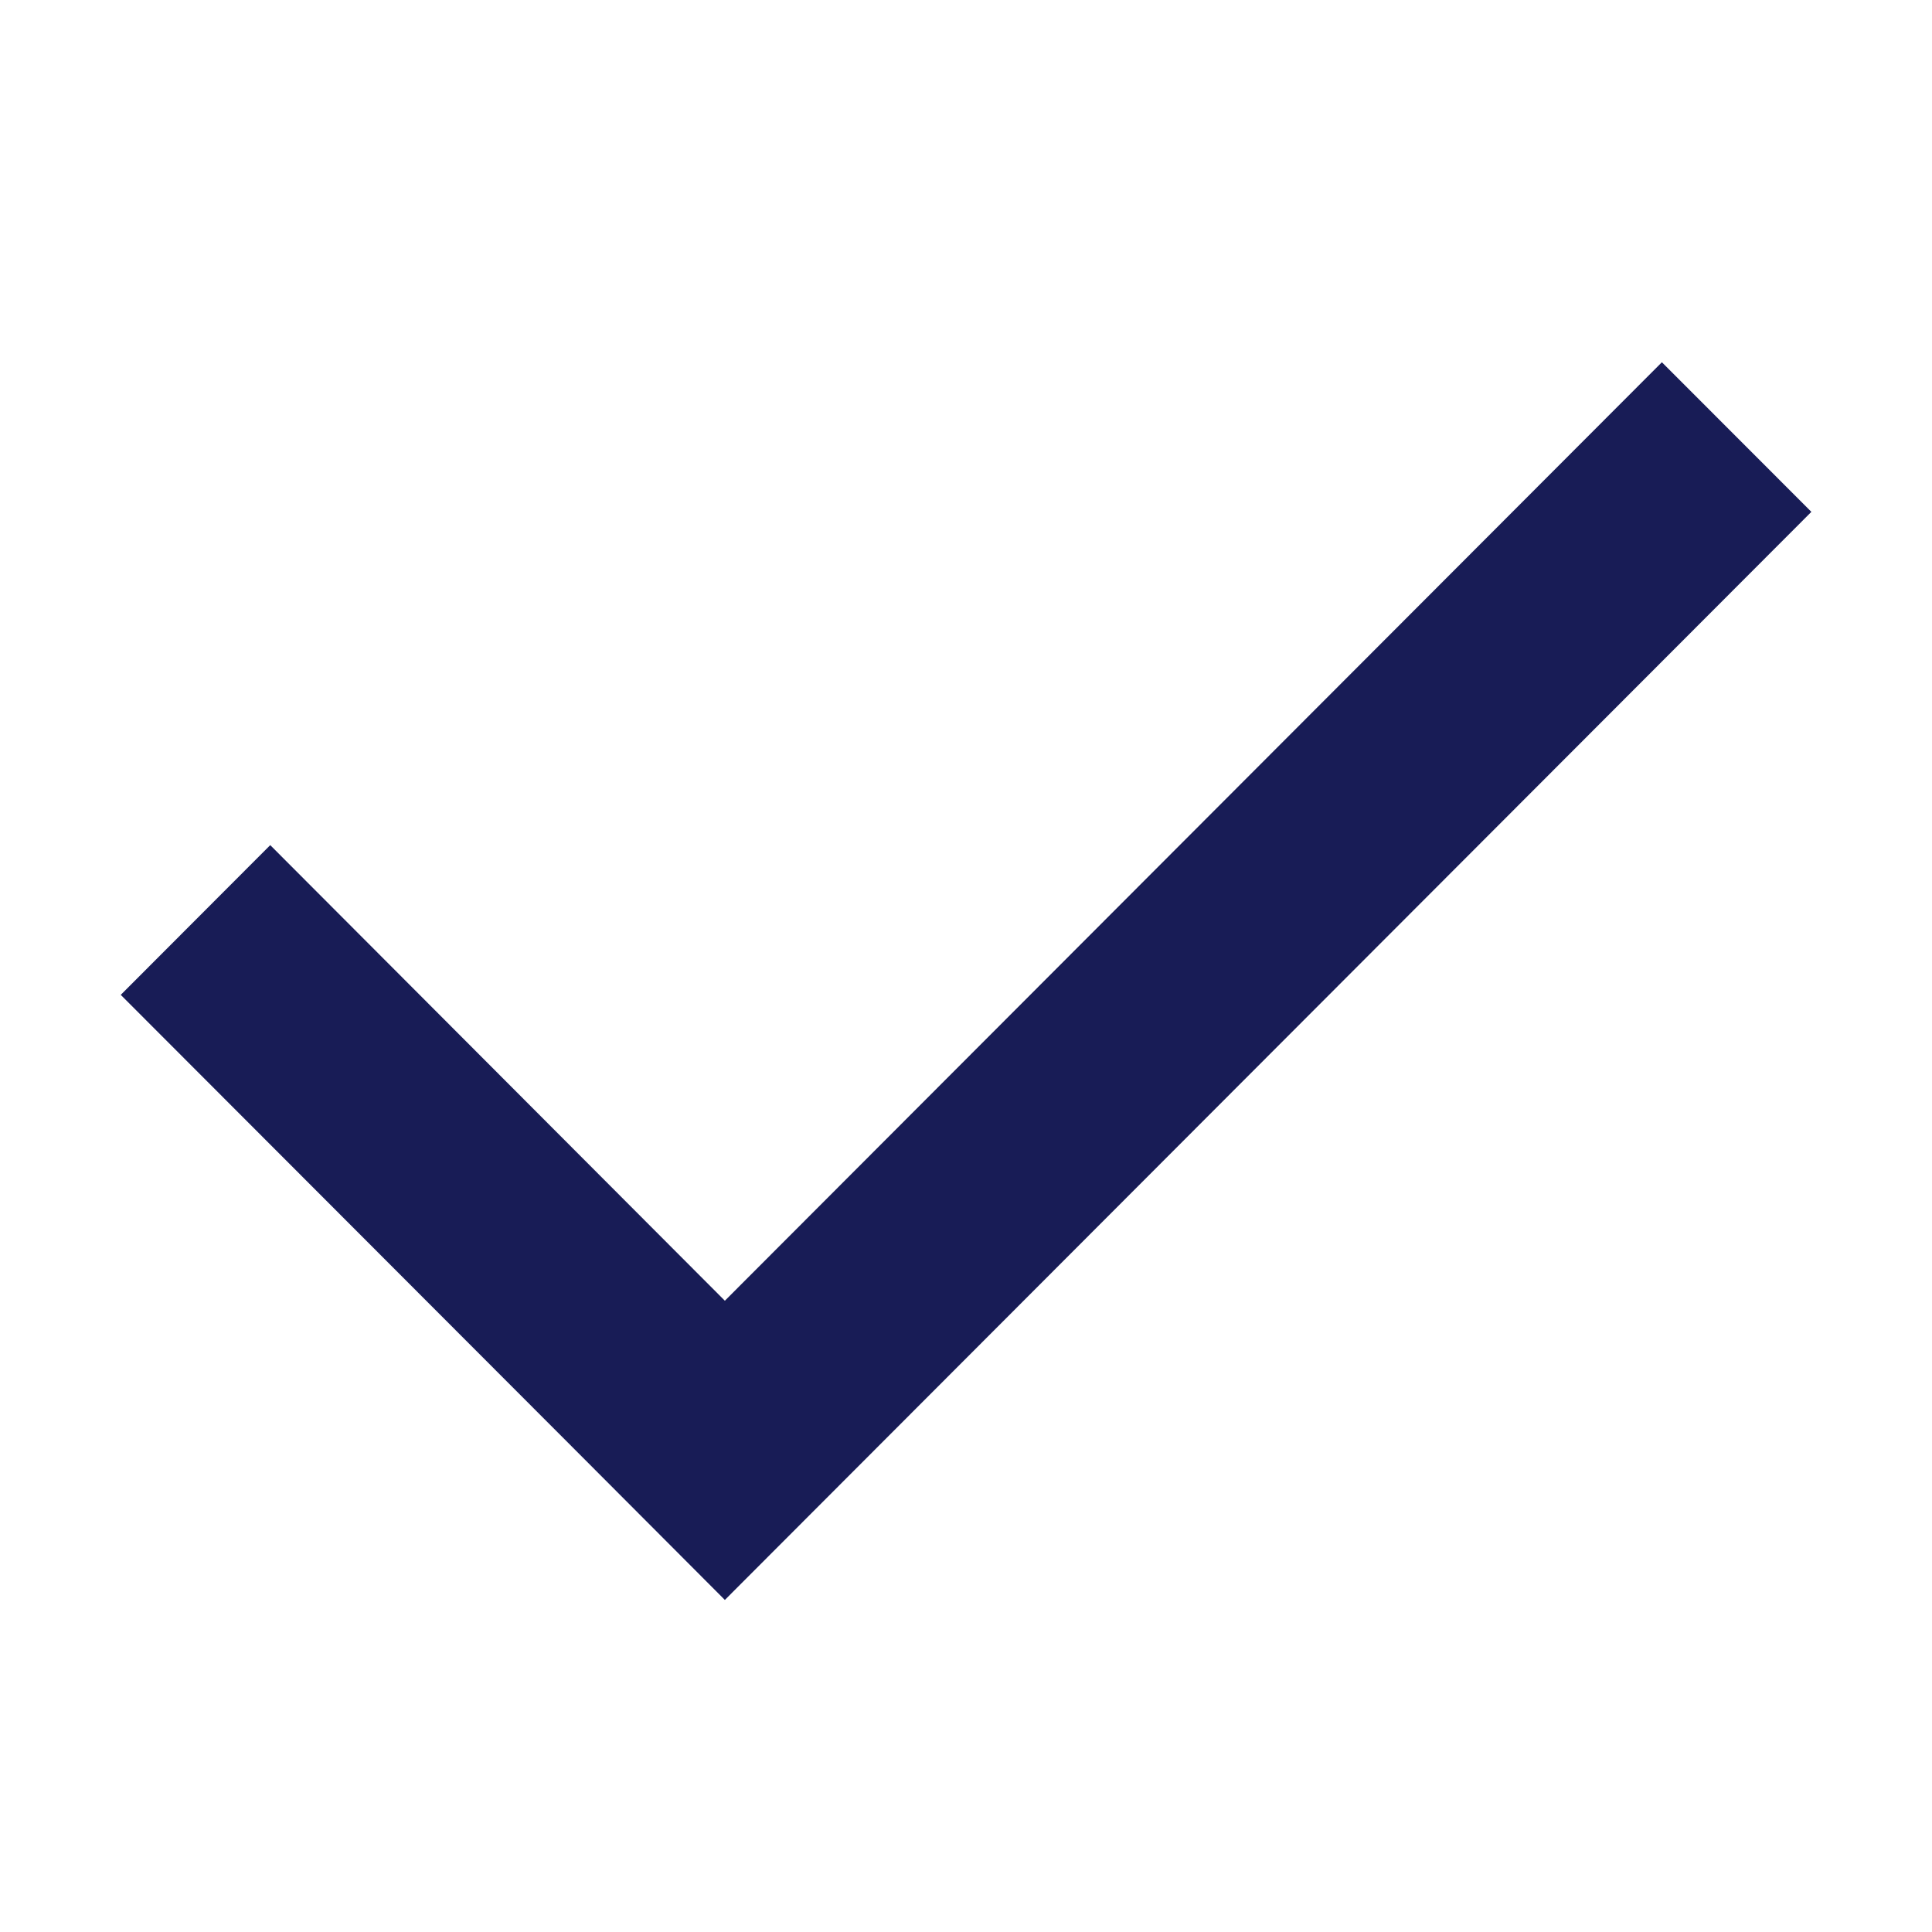
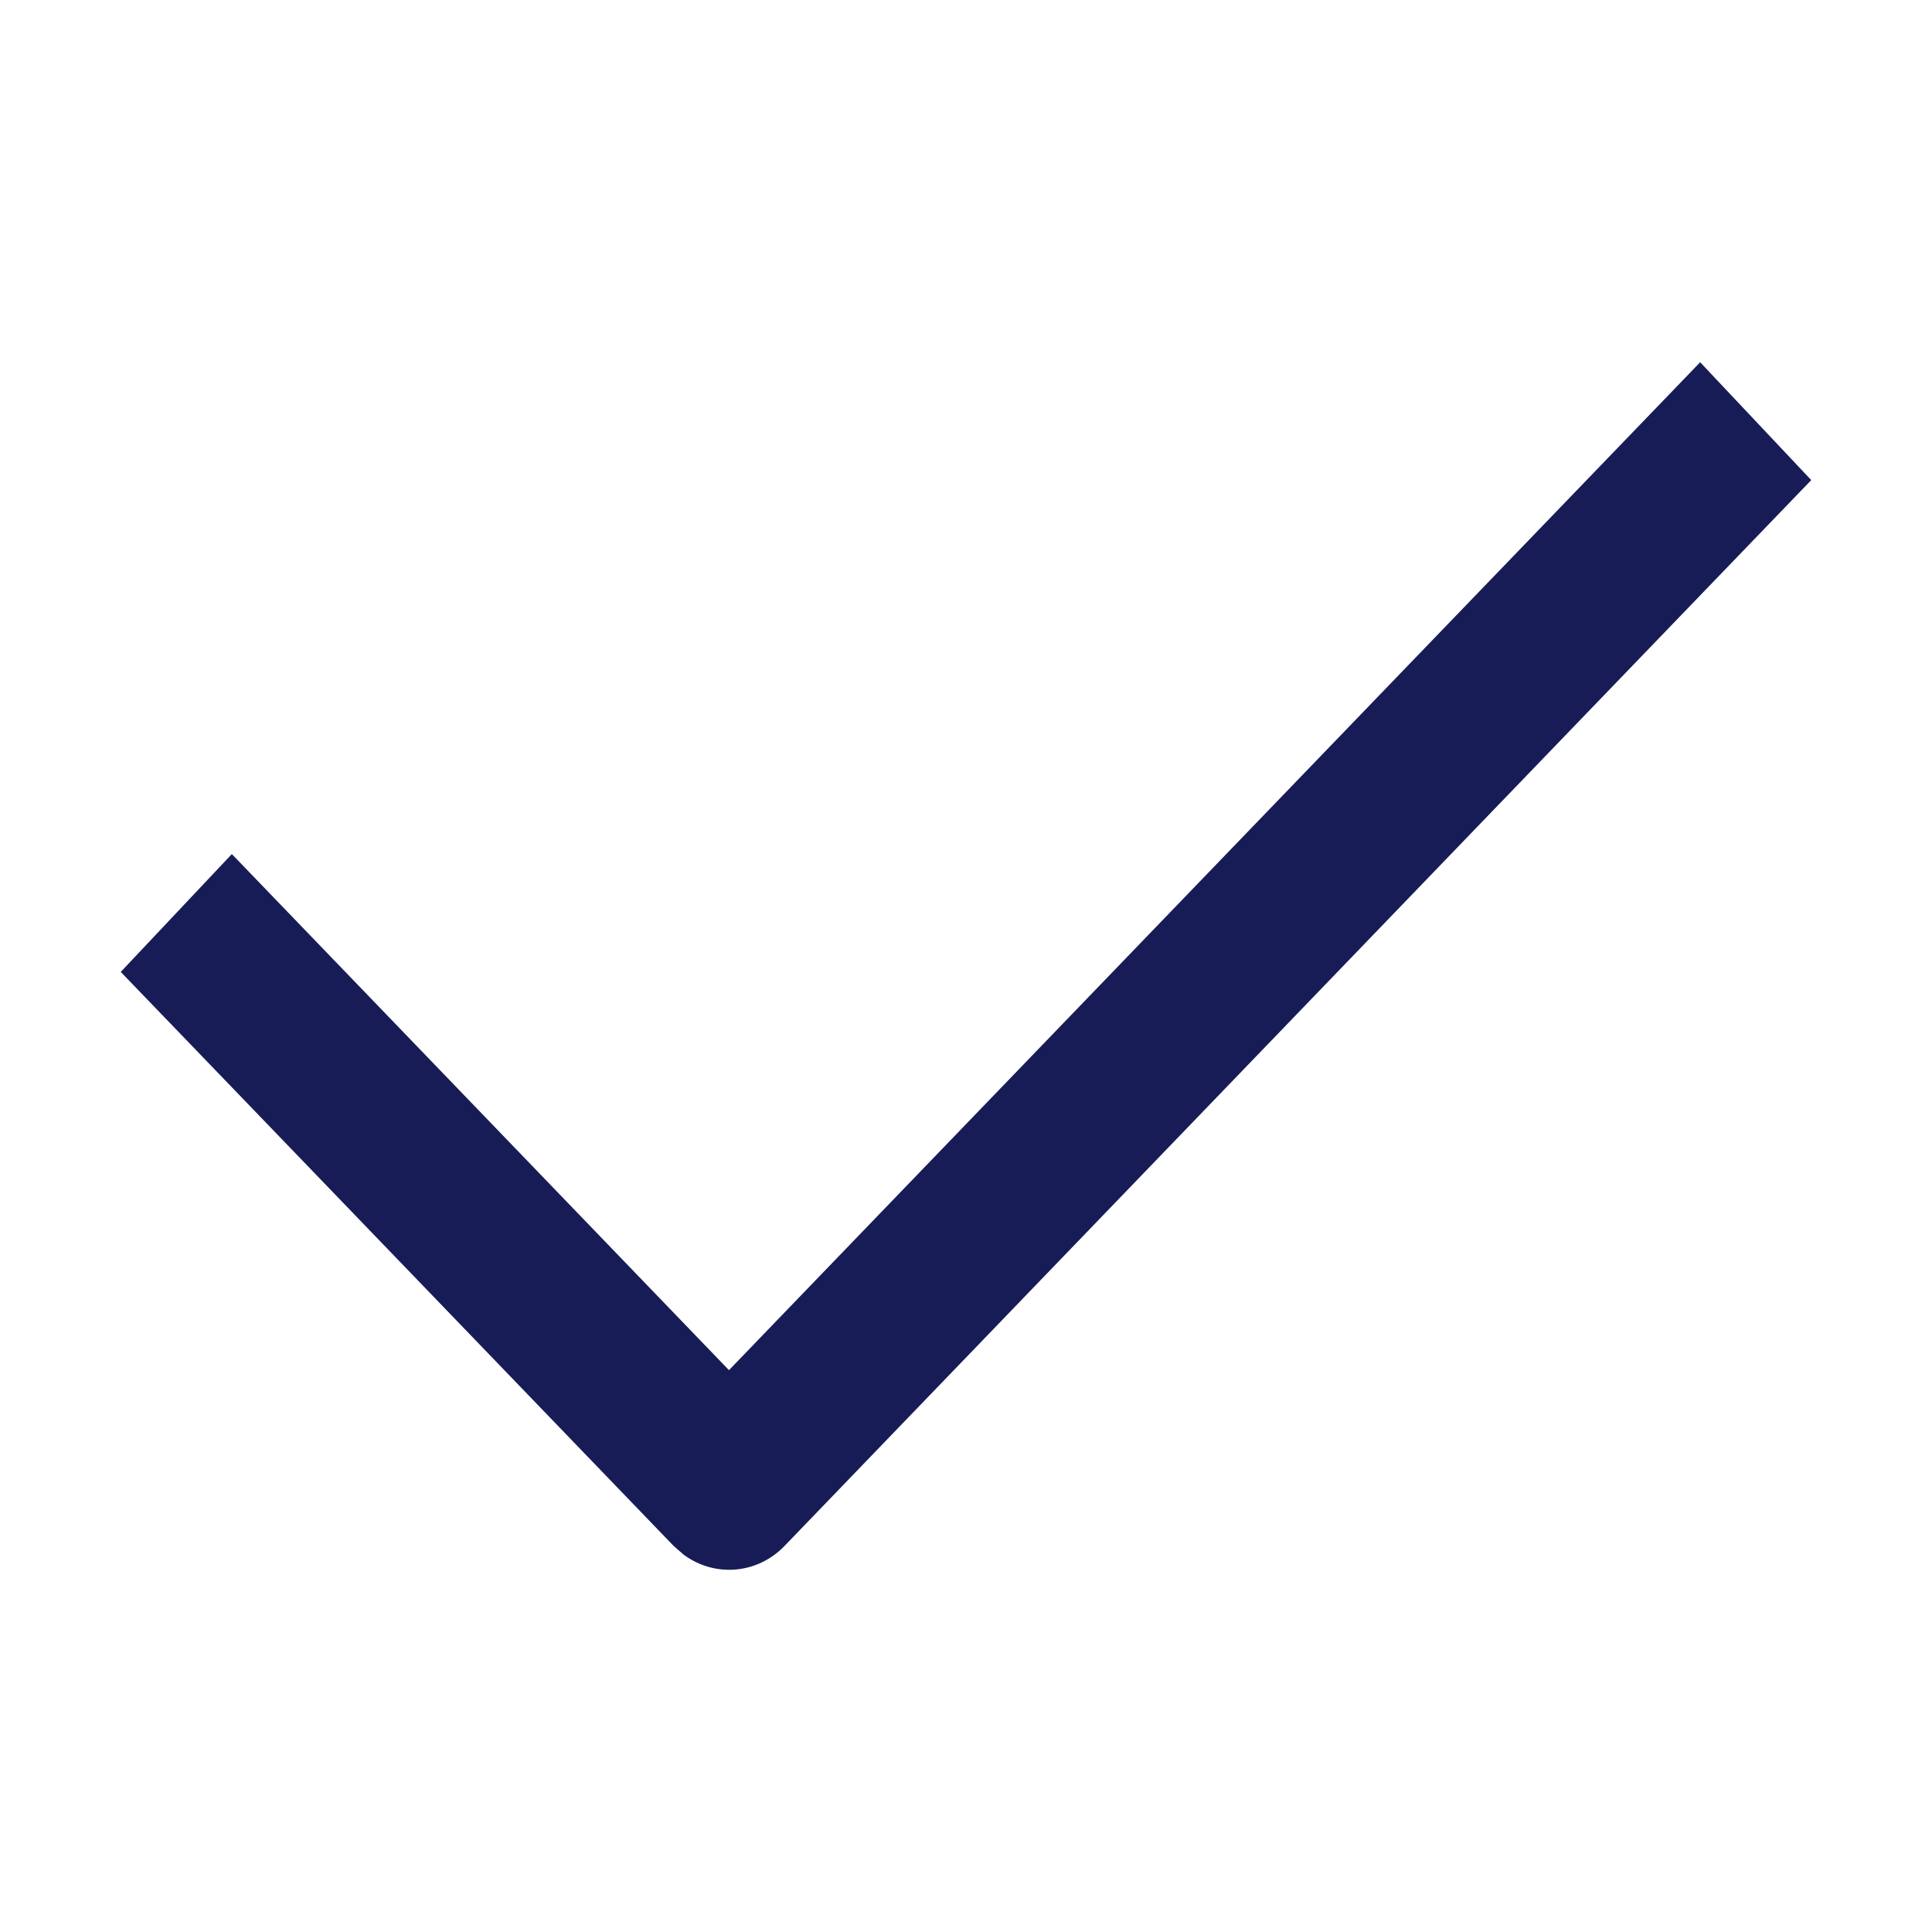
- <svg xmlns="http://www.w3.org/2000/svg" version="1.1" id="Layer_1" x="0px" y="0px" viewBox="0 0 16 16" enable-background="new 0 0 16 16" xml:space="preserve">
-   <g id="Icon_x2F_UI_x2F_Check">
-     <g id="Icon-Fill">
-       <polygon id="path-1_1_" fill="#181C56" points="13.763,3 6.003,10.772 2.238,6.999 1,8.239 4.766,12.01     6.003,13.25 15.001,4.239   " />
-     </g>
-   </g>
+ <svg xmlns="http://www.w3.org/2000/svg" version="1.1" id="Layer_1" x="0px" y="0px" width="16px" height="16px" viewBox="0 0 16 16" enable-background="new 0 0 16 16" xml:space="preserve">
+   <path id="path-1_1_" fill-rule="evenodd" clip-rule="evenodd" fill="#181C56" d="M14.08,3L15,3.976l-8.502,8.826  c-0.229,0.238-0.584,0.262-0.839,0.071l-0.081-0.071L1,8.049l0.92-0.976  l4.117,4.274L14.08,3z" />
</svg>
